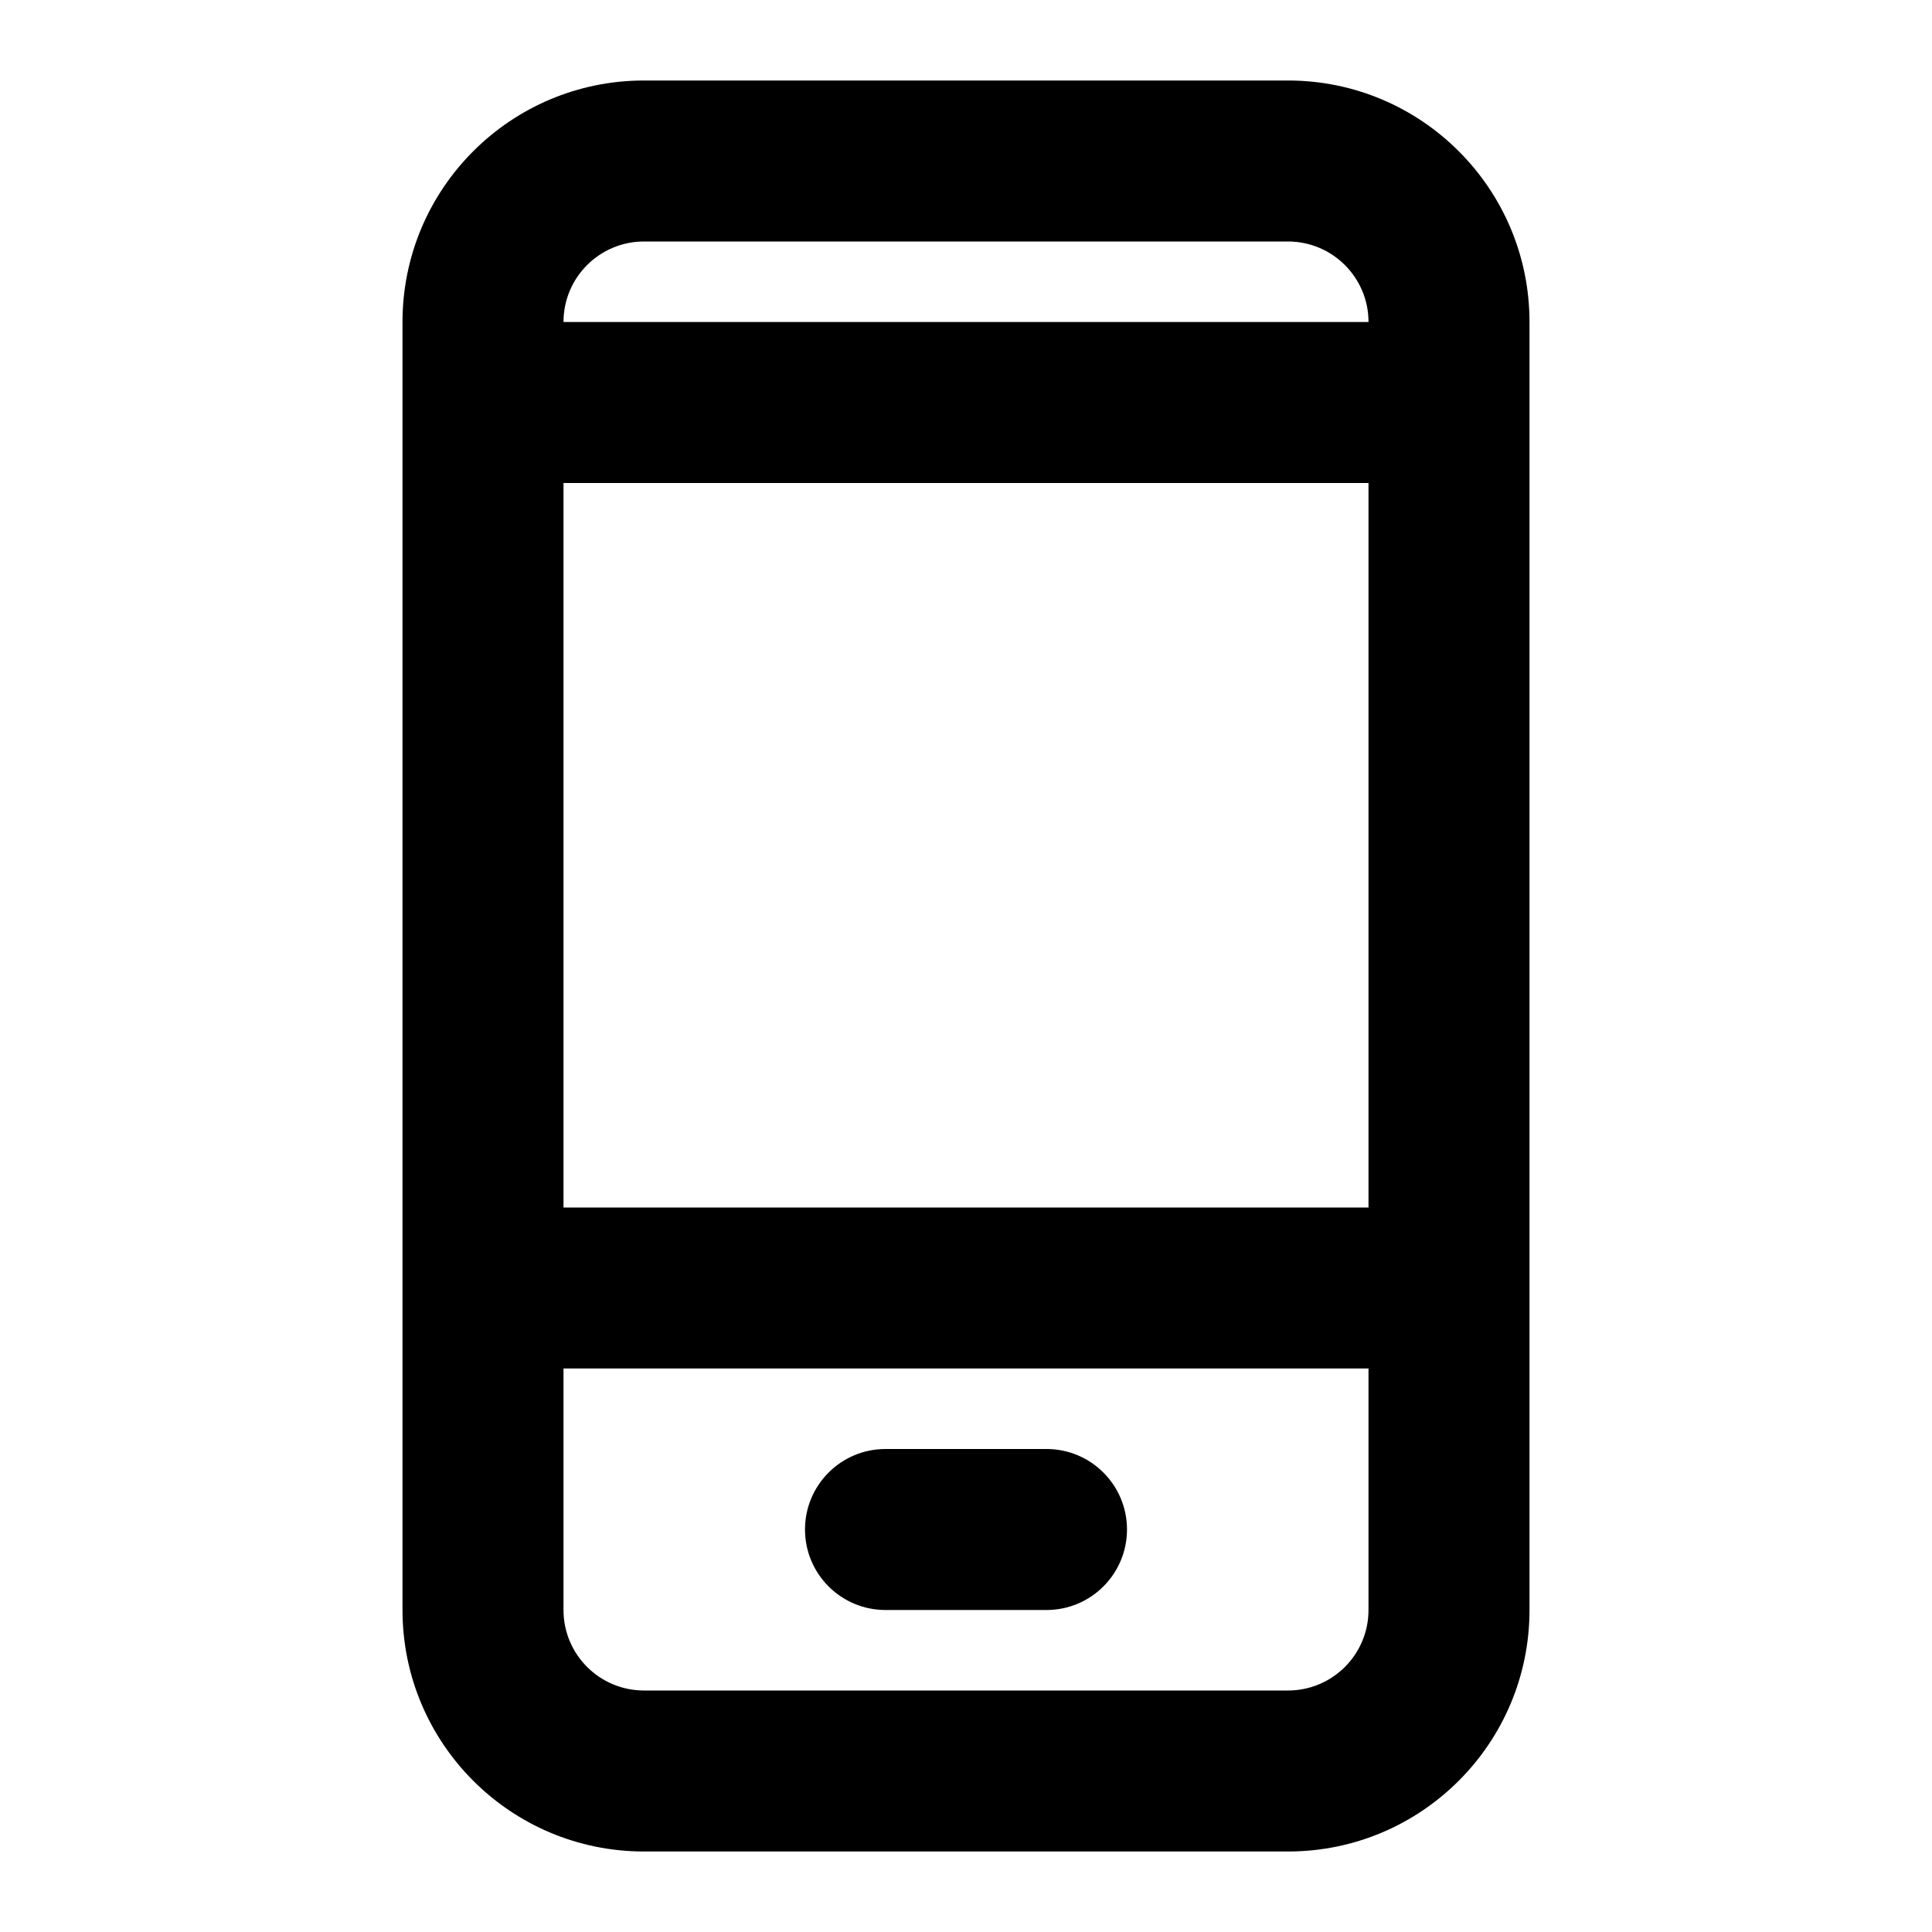
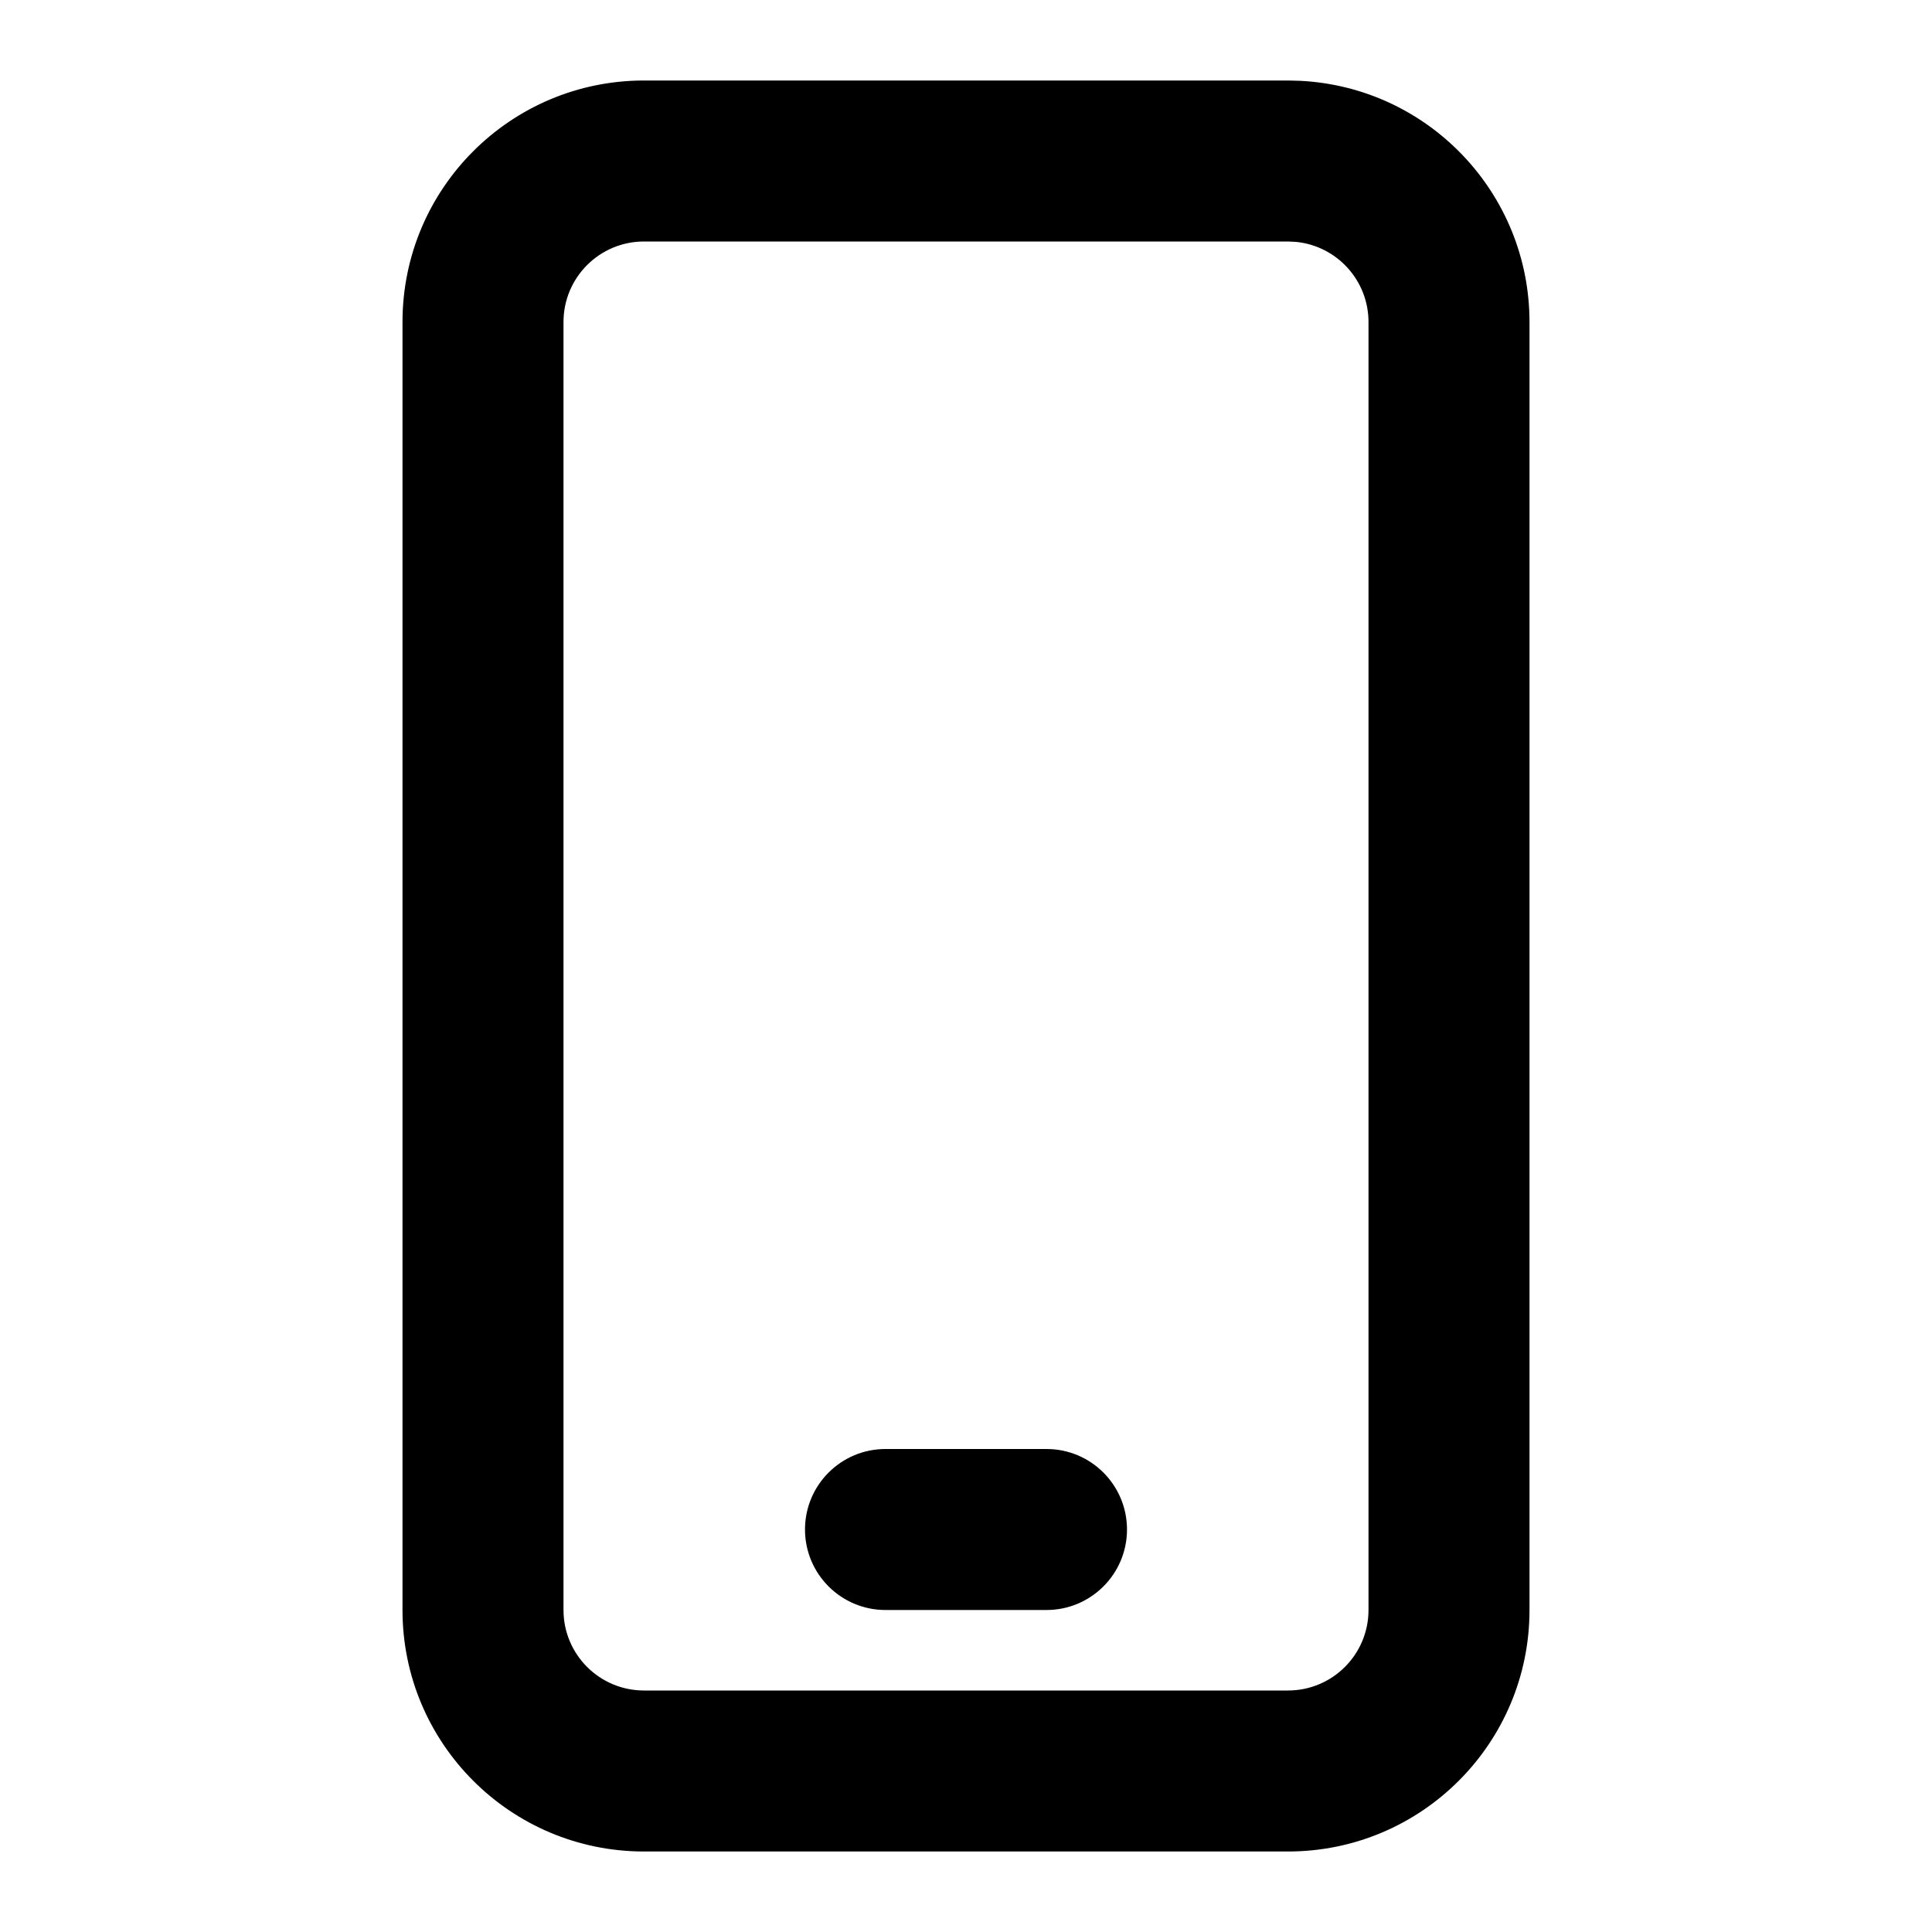
<svg xmlns="http://www.w3.org/2000/svg" viewBox="0 0 24 24">
-   <path d="M11 18h2a1 1 0 1 1 0 2h-2a1 1 0 1 1 0-2Z" />
-   <path d="M16 1H8a3 3 0 0 0-3 3v16a3 3 0 0 0 3 3h8a3 3 0 0 0 3-3V4a3 3 0 0 0-3-3ZM8 3h8a1 1 0 0 1 1 1H7a1 1 0 0 1 1-1ZM7 6h10v9H7V6Zm0 11h10v3a1 1 0 0 1-1 1H8a1 1 0 0 1-1-1v-3Z" />
+   <path d="M16.154 1.004A3 3 0 0 1 19 4v16a3 3 0 0 1-3 3H8a3 3 0 0 1-3-3V4a3 3 0 0 1 3-3h8l.154.004ZM8 3a1 1 0 0 0-1 1v16a1 1 0 0 0 1 1h8a1 1 0 0 0 1-1V4a1 1 0 0 0-.898-.995L16 3H8Zm5 15a1 1 0 1 1 0 2h-2a1 1 0 1 1 0-2h2Z" />
</svg>
